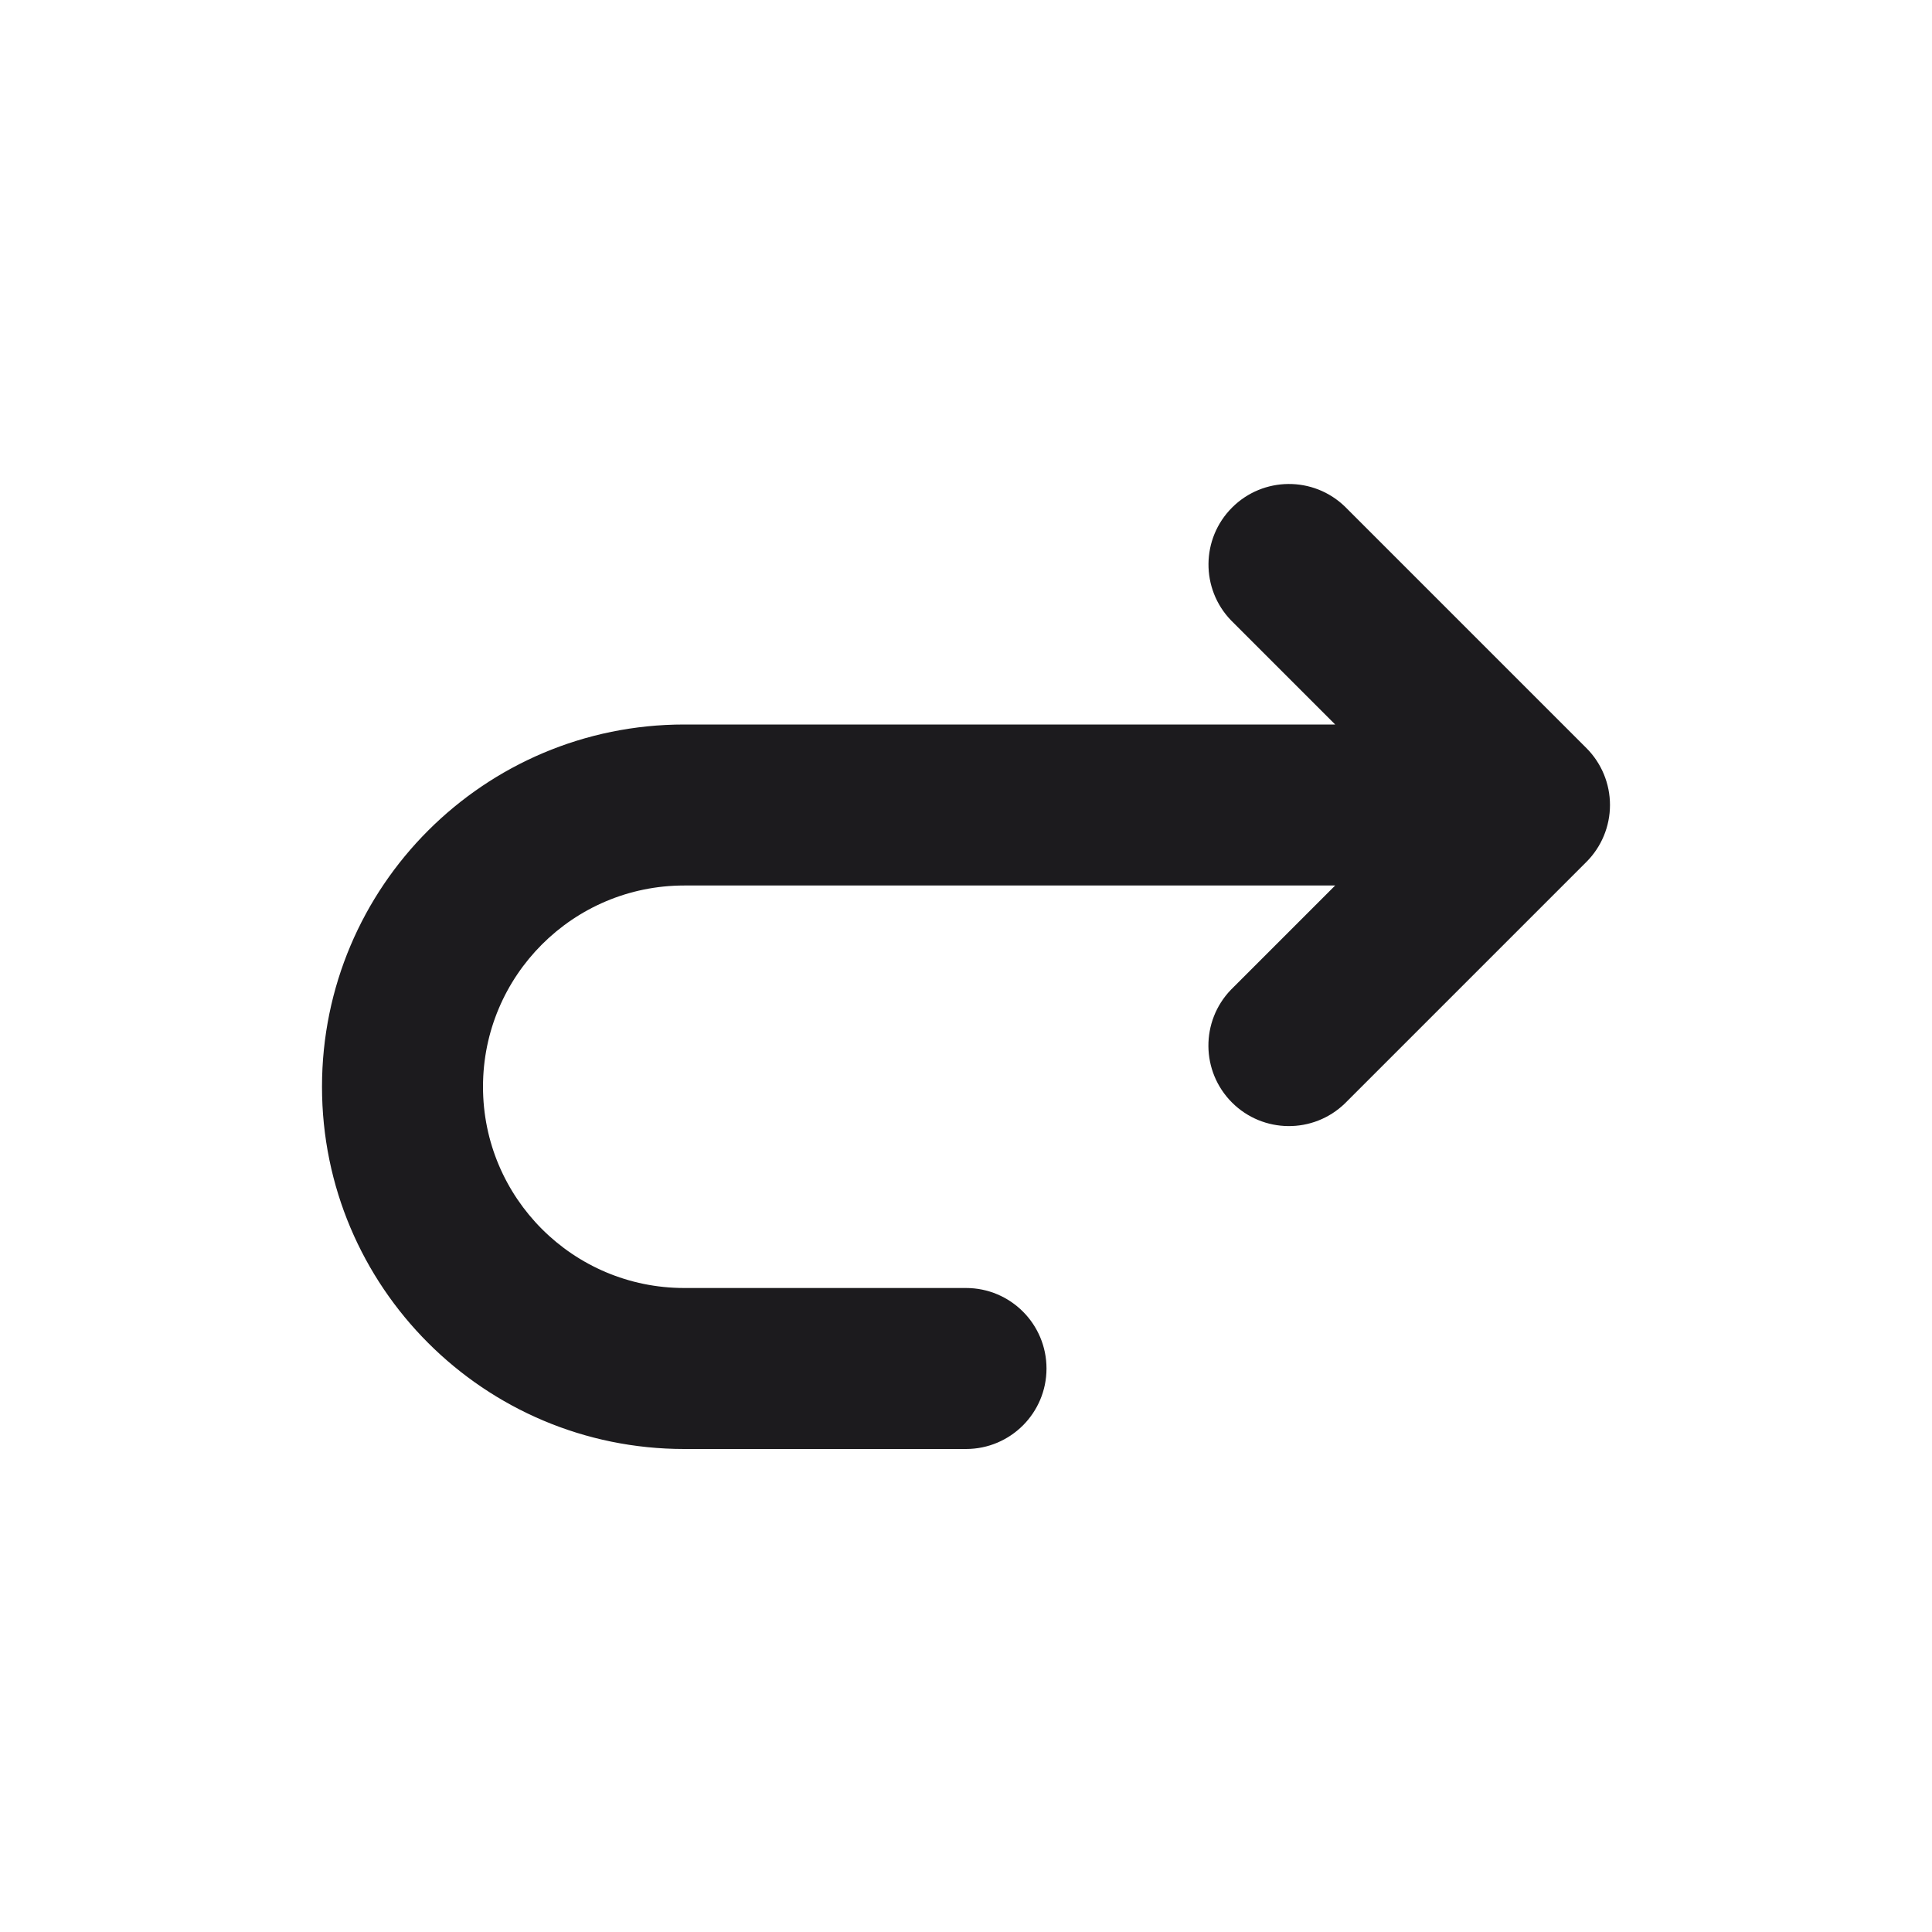
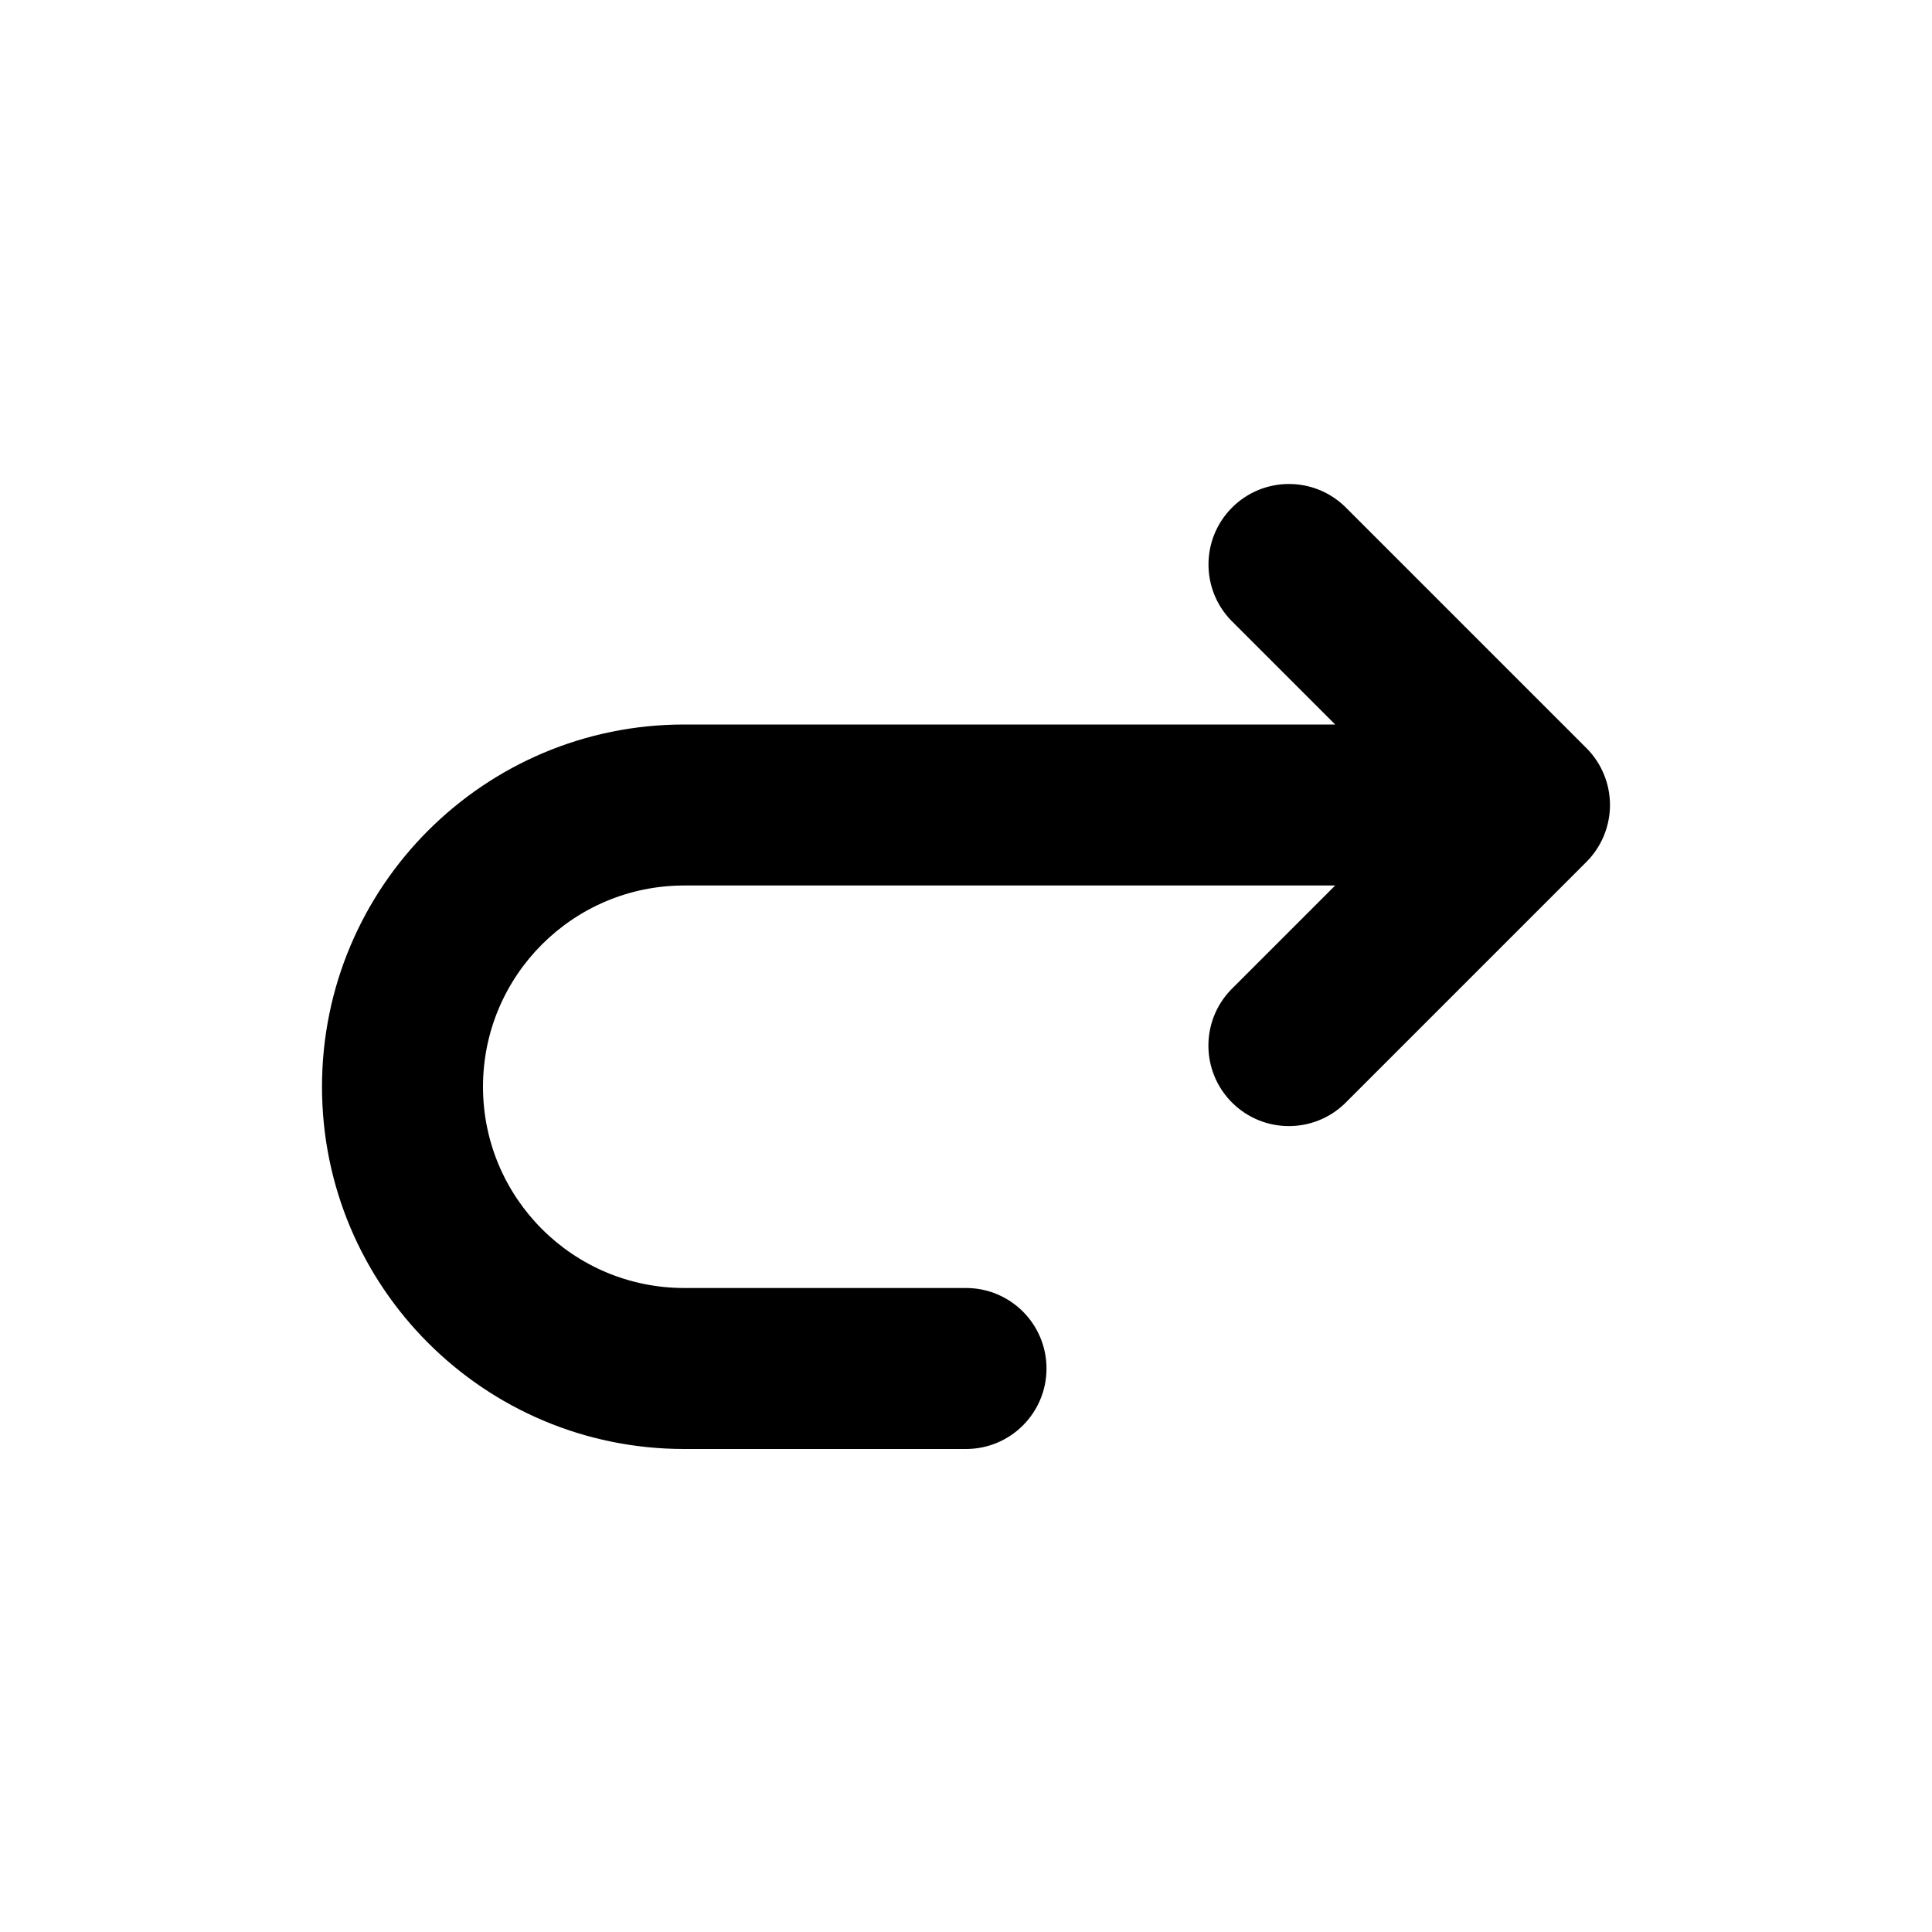
<svg xmlns="http://www.w3.org/2000/svg" viewBox="0 0 24 24">
  <g id="Forward">
-     <path d="M19.706,10.708l-3,3a1,1,0,0,1-1.414-1.414L16.586,11H8.5a2.5,2.5,0,0,0,0,5H12a1,1,0,0,1,0,2H8.5a4.5,4.5,0,0,1,0-9h8.086L15.293,7.707a1,1,0,0,1,1.414-1.414l3,3A1,1,0,0,1,19.706,10.708Z" style="fill:#1c1b1e" />
+     <path d="M19.706,10.708l-3,3a1,1,0,0,1-1.414-1.414L16.586,11H8.5a2.5,2.5,0,0,0,0,5H12a1,1,0,0,1,0,2H8.5a4.5,4.5,0,0,1,0-9h8.086L15.293,7.707a1,1,0,0,1,1.414-1.414l3,3A1,1,0,0,1,19.706,10.708Z" />
  </g>
</svg>
